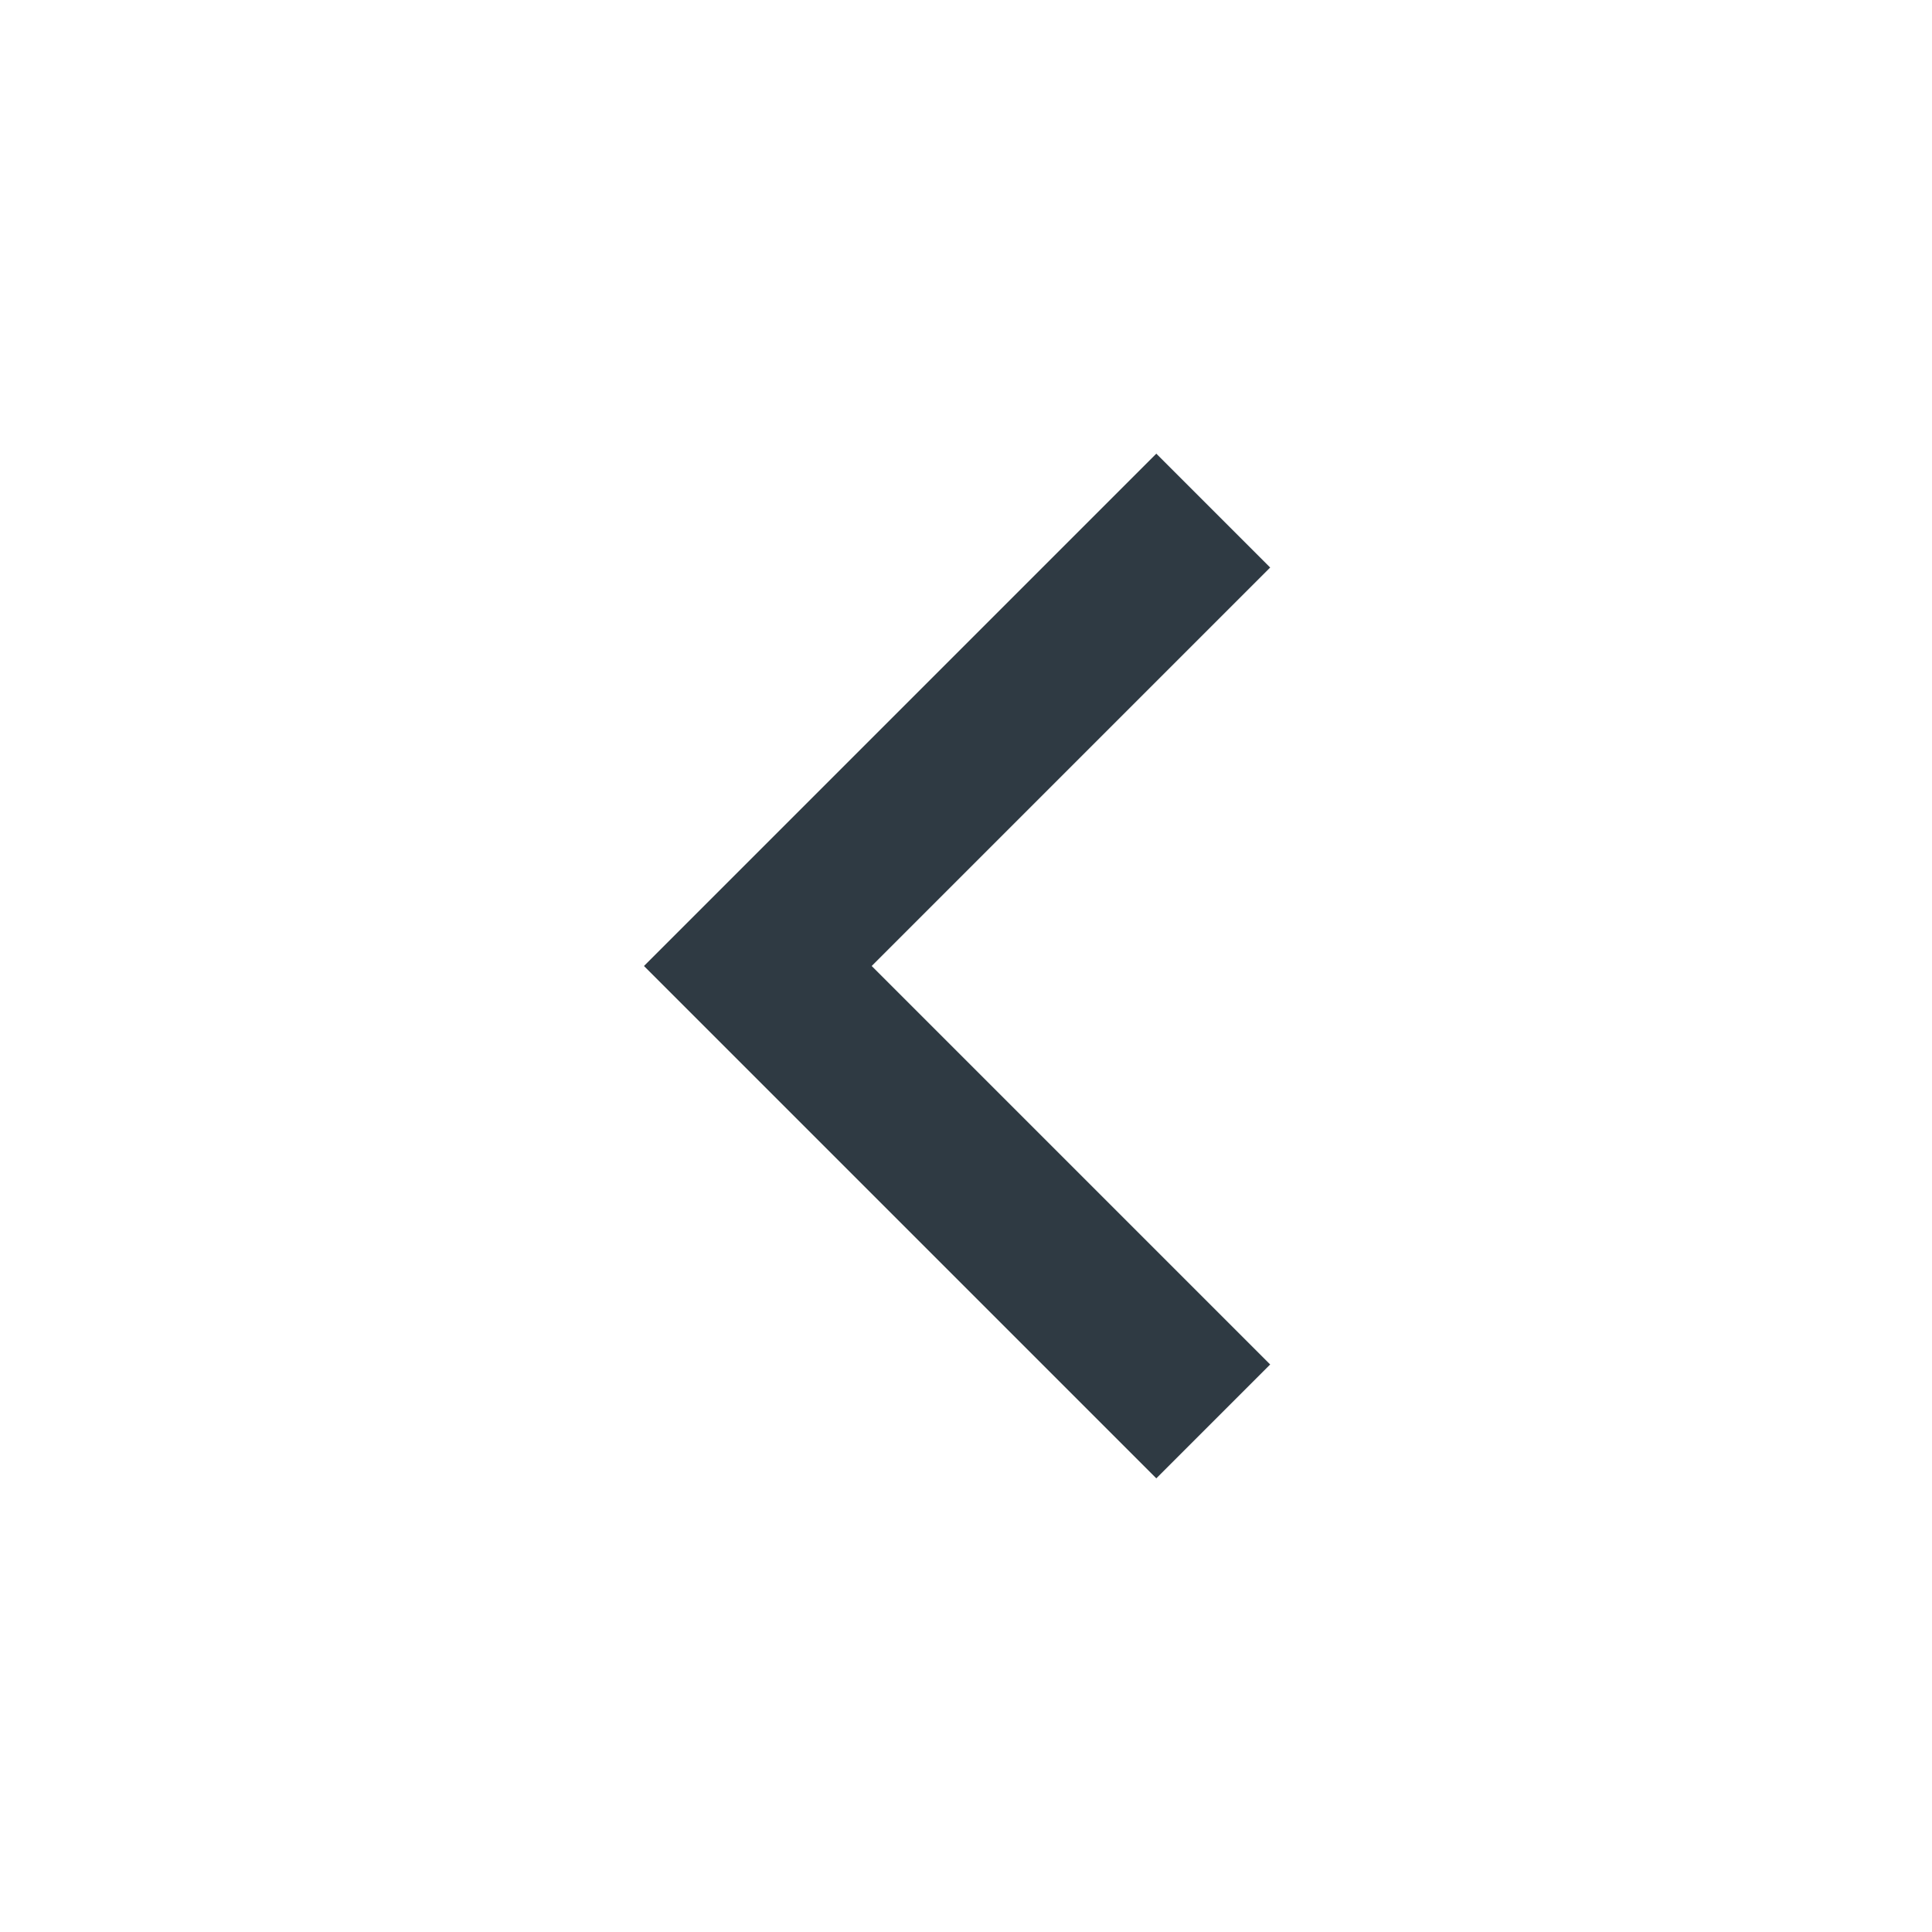
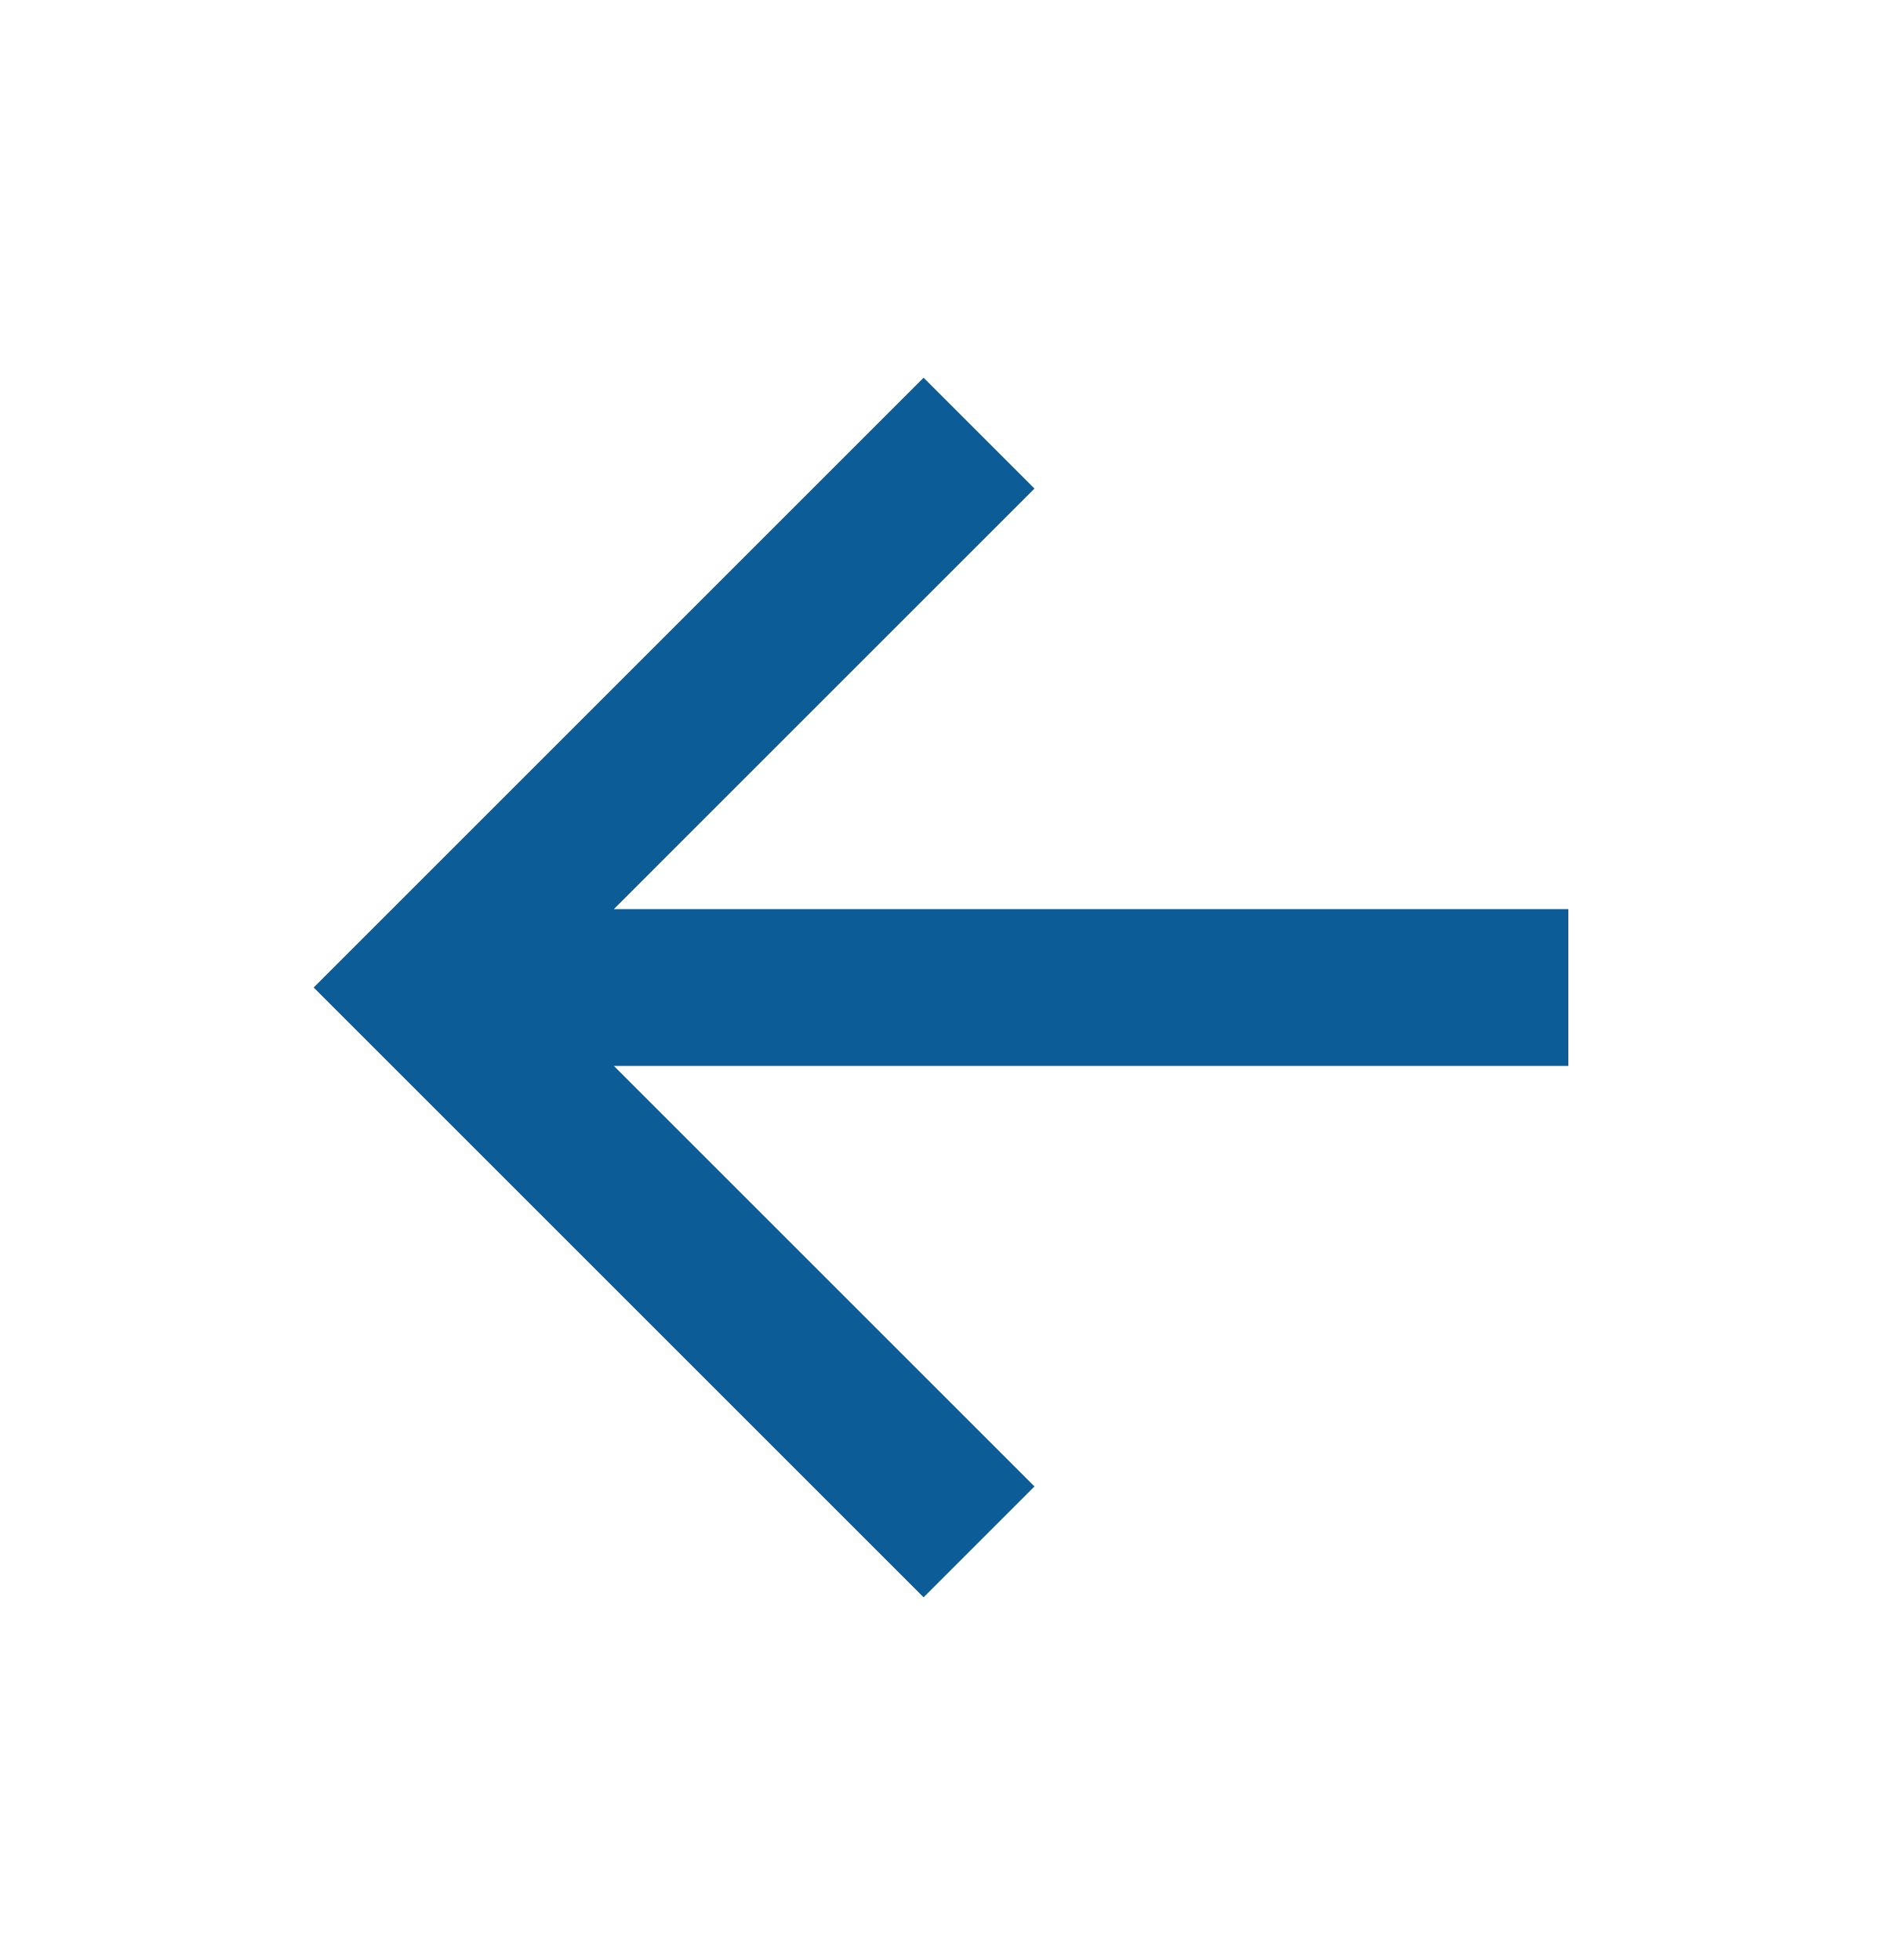
- <svg xmlns="http://www.w3.org/2000/svg" width="16" height="16" viewBox="0 0 16 16" fill="none">
-   <path fill-rule="evenodd" clip-rule="evenodd" d="M7.219 8L10.519 11.3L9.576 12.243L5.333 8L9.576 3.757L10.519 4.7L7.219 8Z" fill="#2F3A43" />
+ <svg xmlns="http://www.w3.org/2000/svg" width="24" height="25" viewBox="0 0 24 25" fill="none">
+   <path fill-rule="evenodd" clip-rule="evenodd" d="M7.828 11.596H20V13.596H7.828L13.192 18.96L11.778 20.374L4 12.596L11.778 4.818L13.192 6.232L7.828 11.596Z" fill="#0C5C98" />
</svg>
